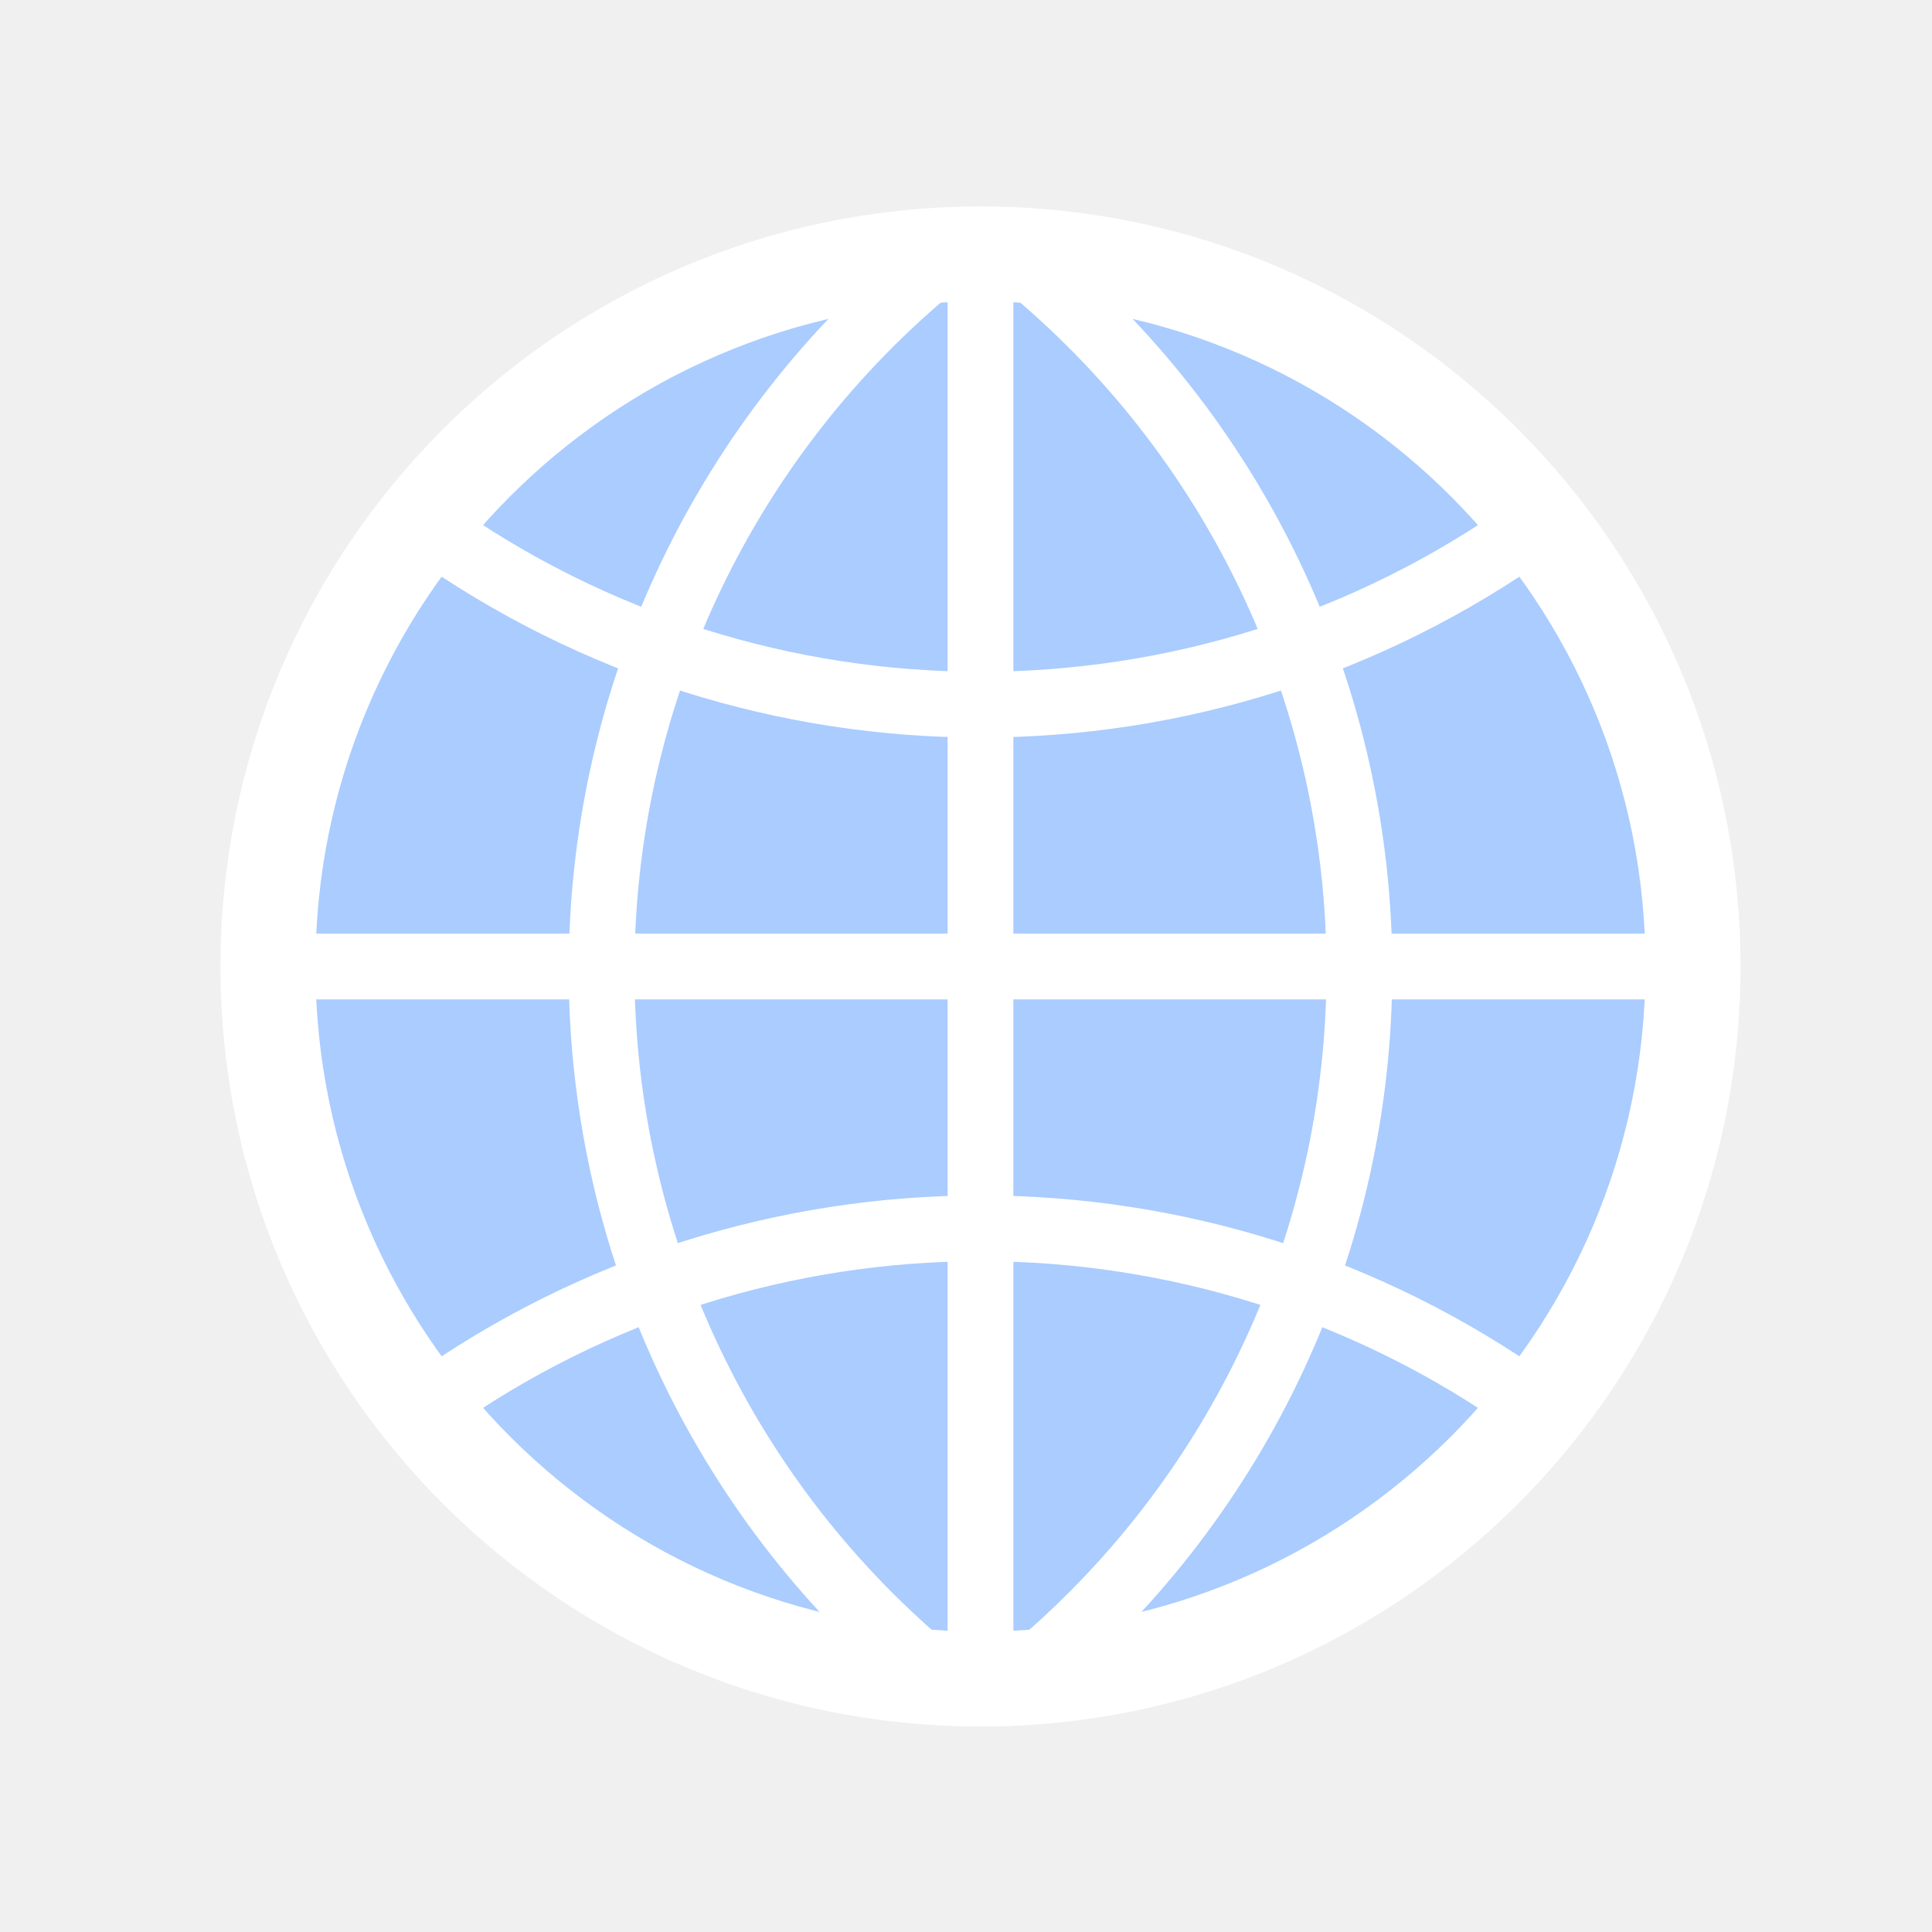
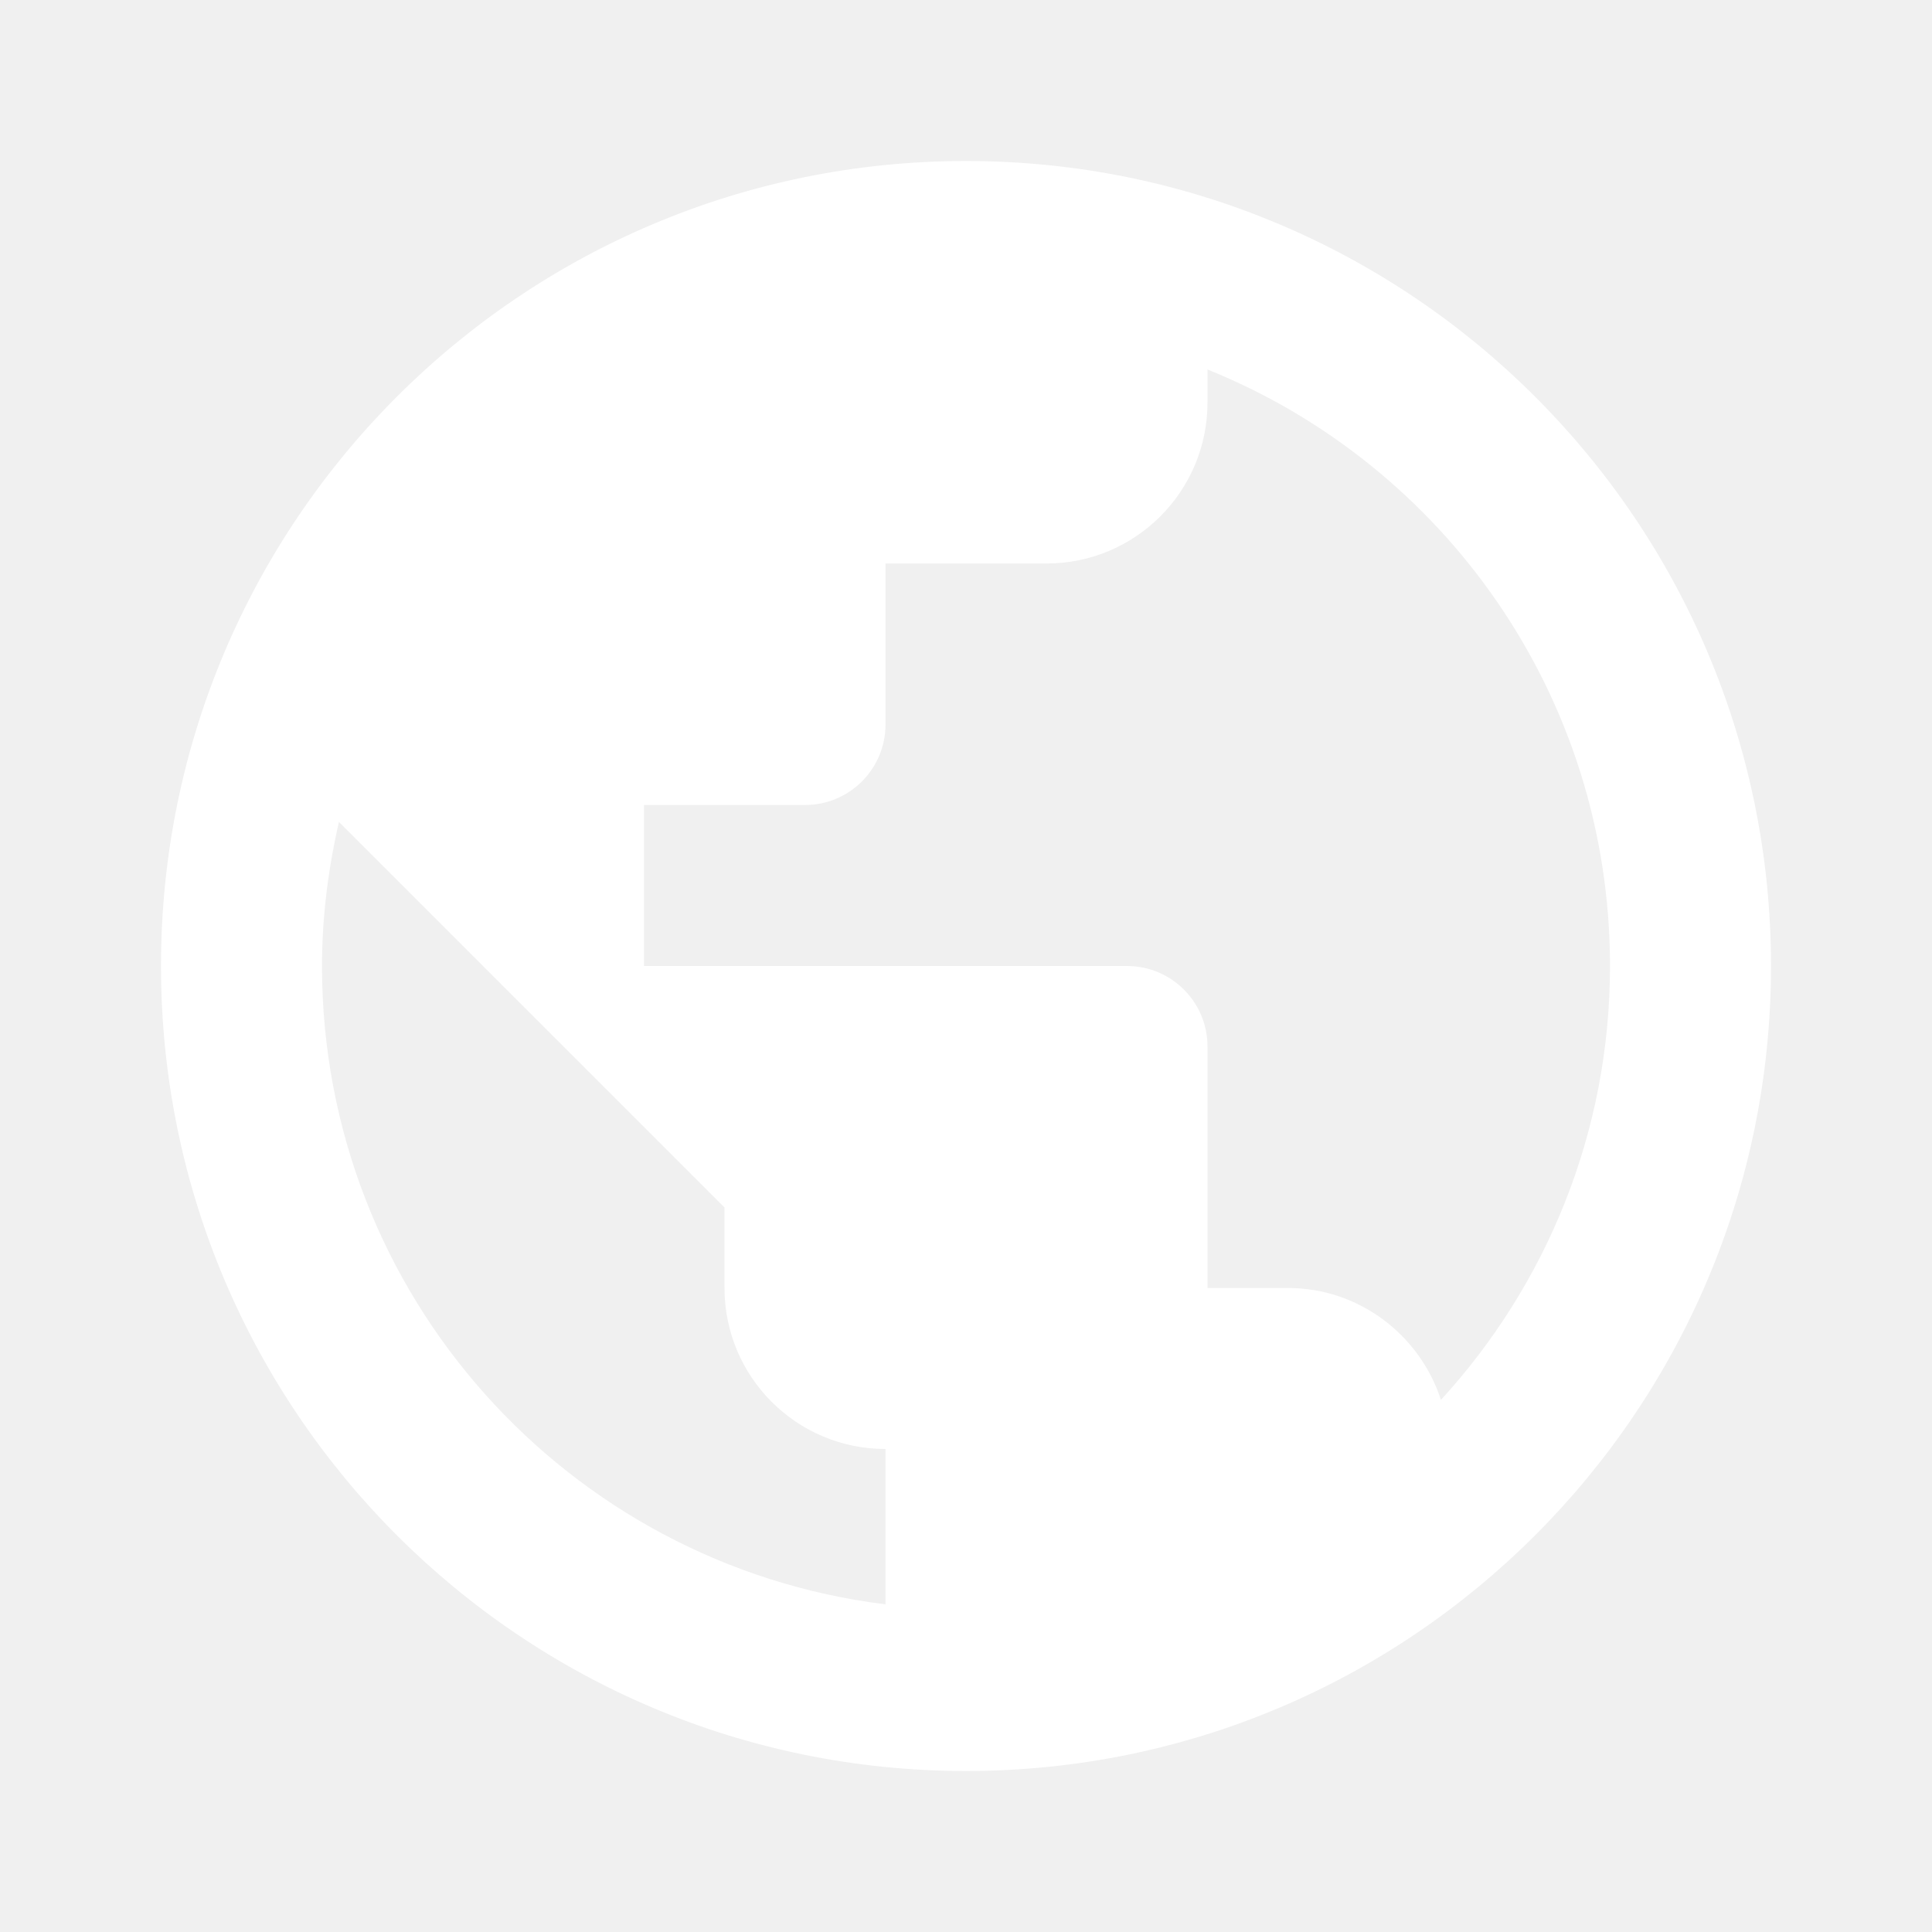
- <svg xmlns="http://www.w3.org/2000/svg" version="1.1" id="Layer_1" x="0px" y="0px" viewBox="0 0 50 50" style="enable-background:new 0 0 50 50;" xml:space="preserve">
-   <defs id="defs16" />
-   <style type="text/css" id="style3">
- 	.st0{fill:#FFFFFF;}
- </style>
-   <g id="Layer_2" />
-   <g style="display:inline;fill:#aaccff;stroke:#FFFFFF" id="g5138" transform="matrix(0.09456523,0,0,0.09456523,5.516521,5.153956)">
-     <path id="path5124" d="m 209,15 a 195,195 0 1 0 2,0 z" style="fill:#aaccff;stroke-width:26" />
-     <path id="path5126" d="M 210,15 V 405 M 405,210 H 15 M 59,90 a 260,260 0 0 0 302,0 m 0,240 A 260,260 0 0 0 59,330 M 195,20 a 250,250 0 0 0 0,382 m 30,0 a 250,250 0 0 0 0,-382" style="fill:#aaccff;stroke-width:18" />
-   </g>
+ <svg xmlns="http://www.w3.org/2000/svg" version="1.1" width="24" height="24" viewBox="0 0 24 24">
+   <path fill="#ffffff" d="M17.9,17.39C17.64,16.59 16.89,16 16,16H15V13A1,1 0 0,0 14,12H8V10H10A1,1 0 0,0 11,9V7H13A2,2 0 0,0 15,5V4.59C17.93,5.77 20,8.64 20,12C20,14.08 19.2,15.97 17.9,17.39M11,19.93C7.05,19.44 4,16.08 4,12C4,11.38 4.08,10.78 4.21,10.21L9,15V16A2,2 0 0,0 11,18M12,2A10,10 0 0,0 2,12A10,10 0 0,0 12,22A10,10 0 0,0 22,12A10,10 0 0,0 12,2Z" />
</svg>
